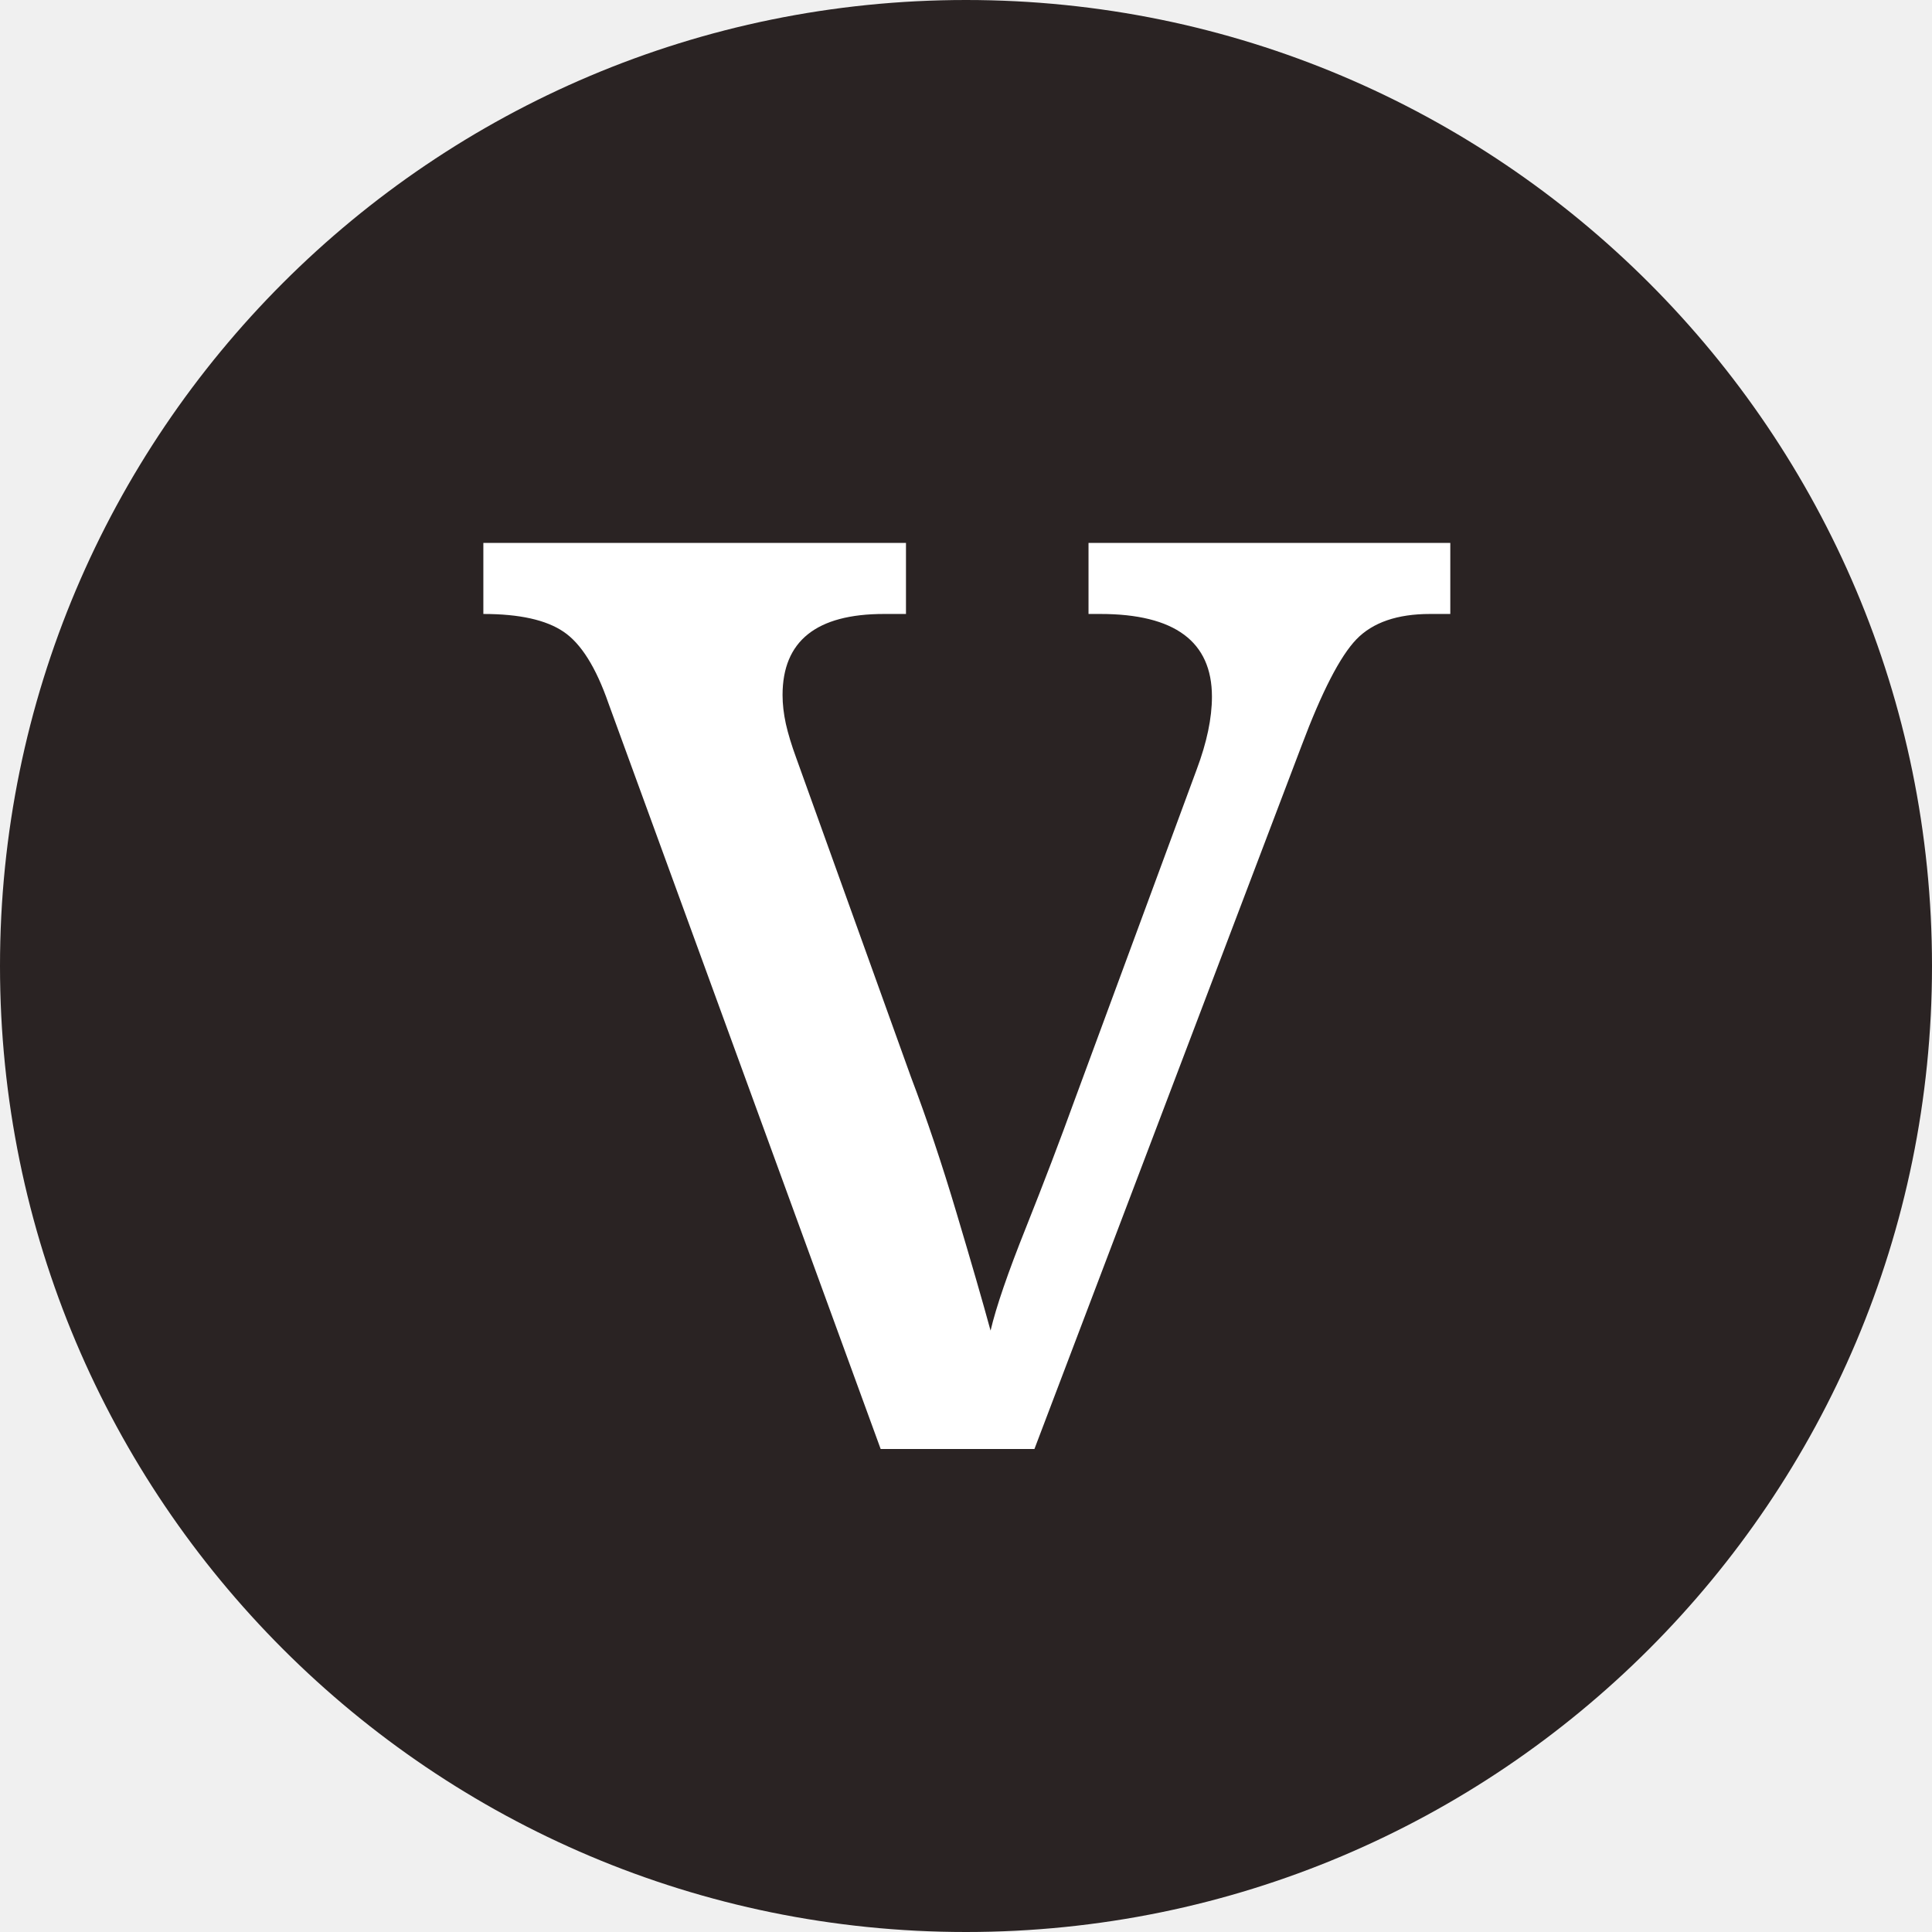
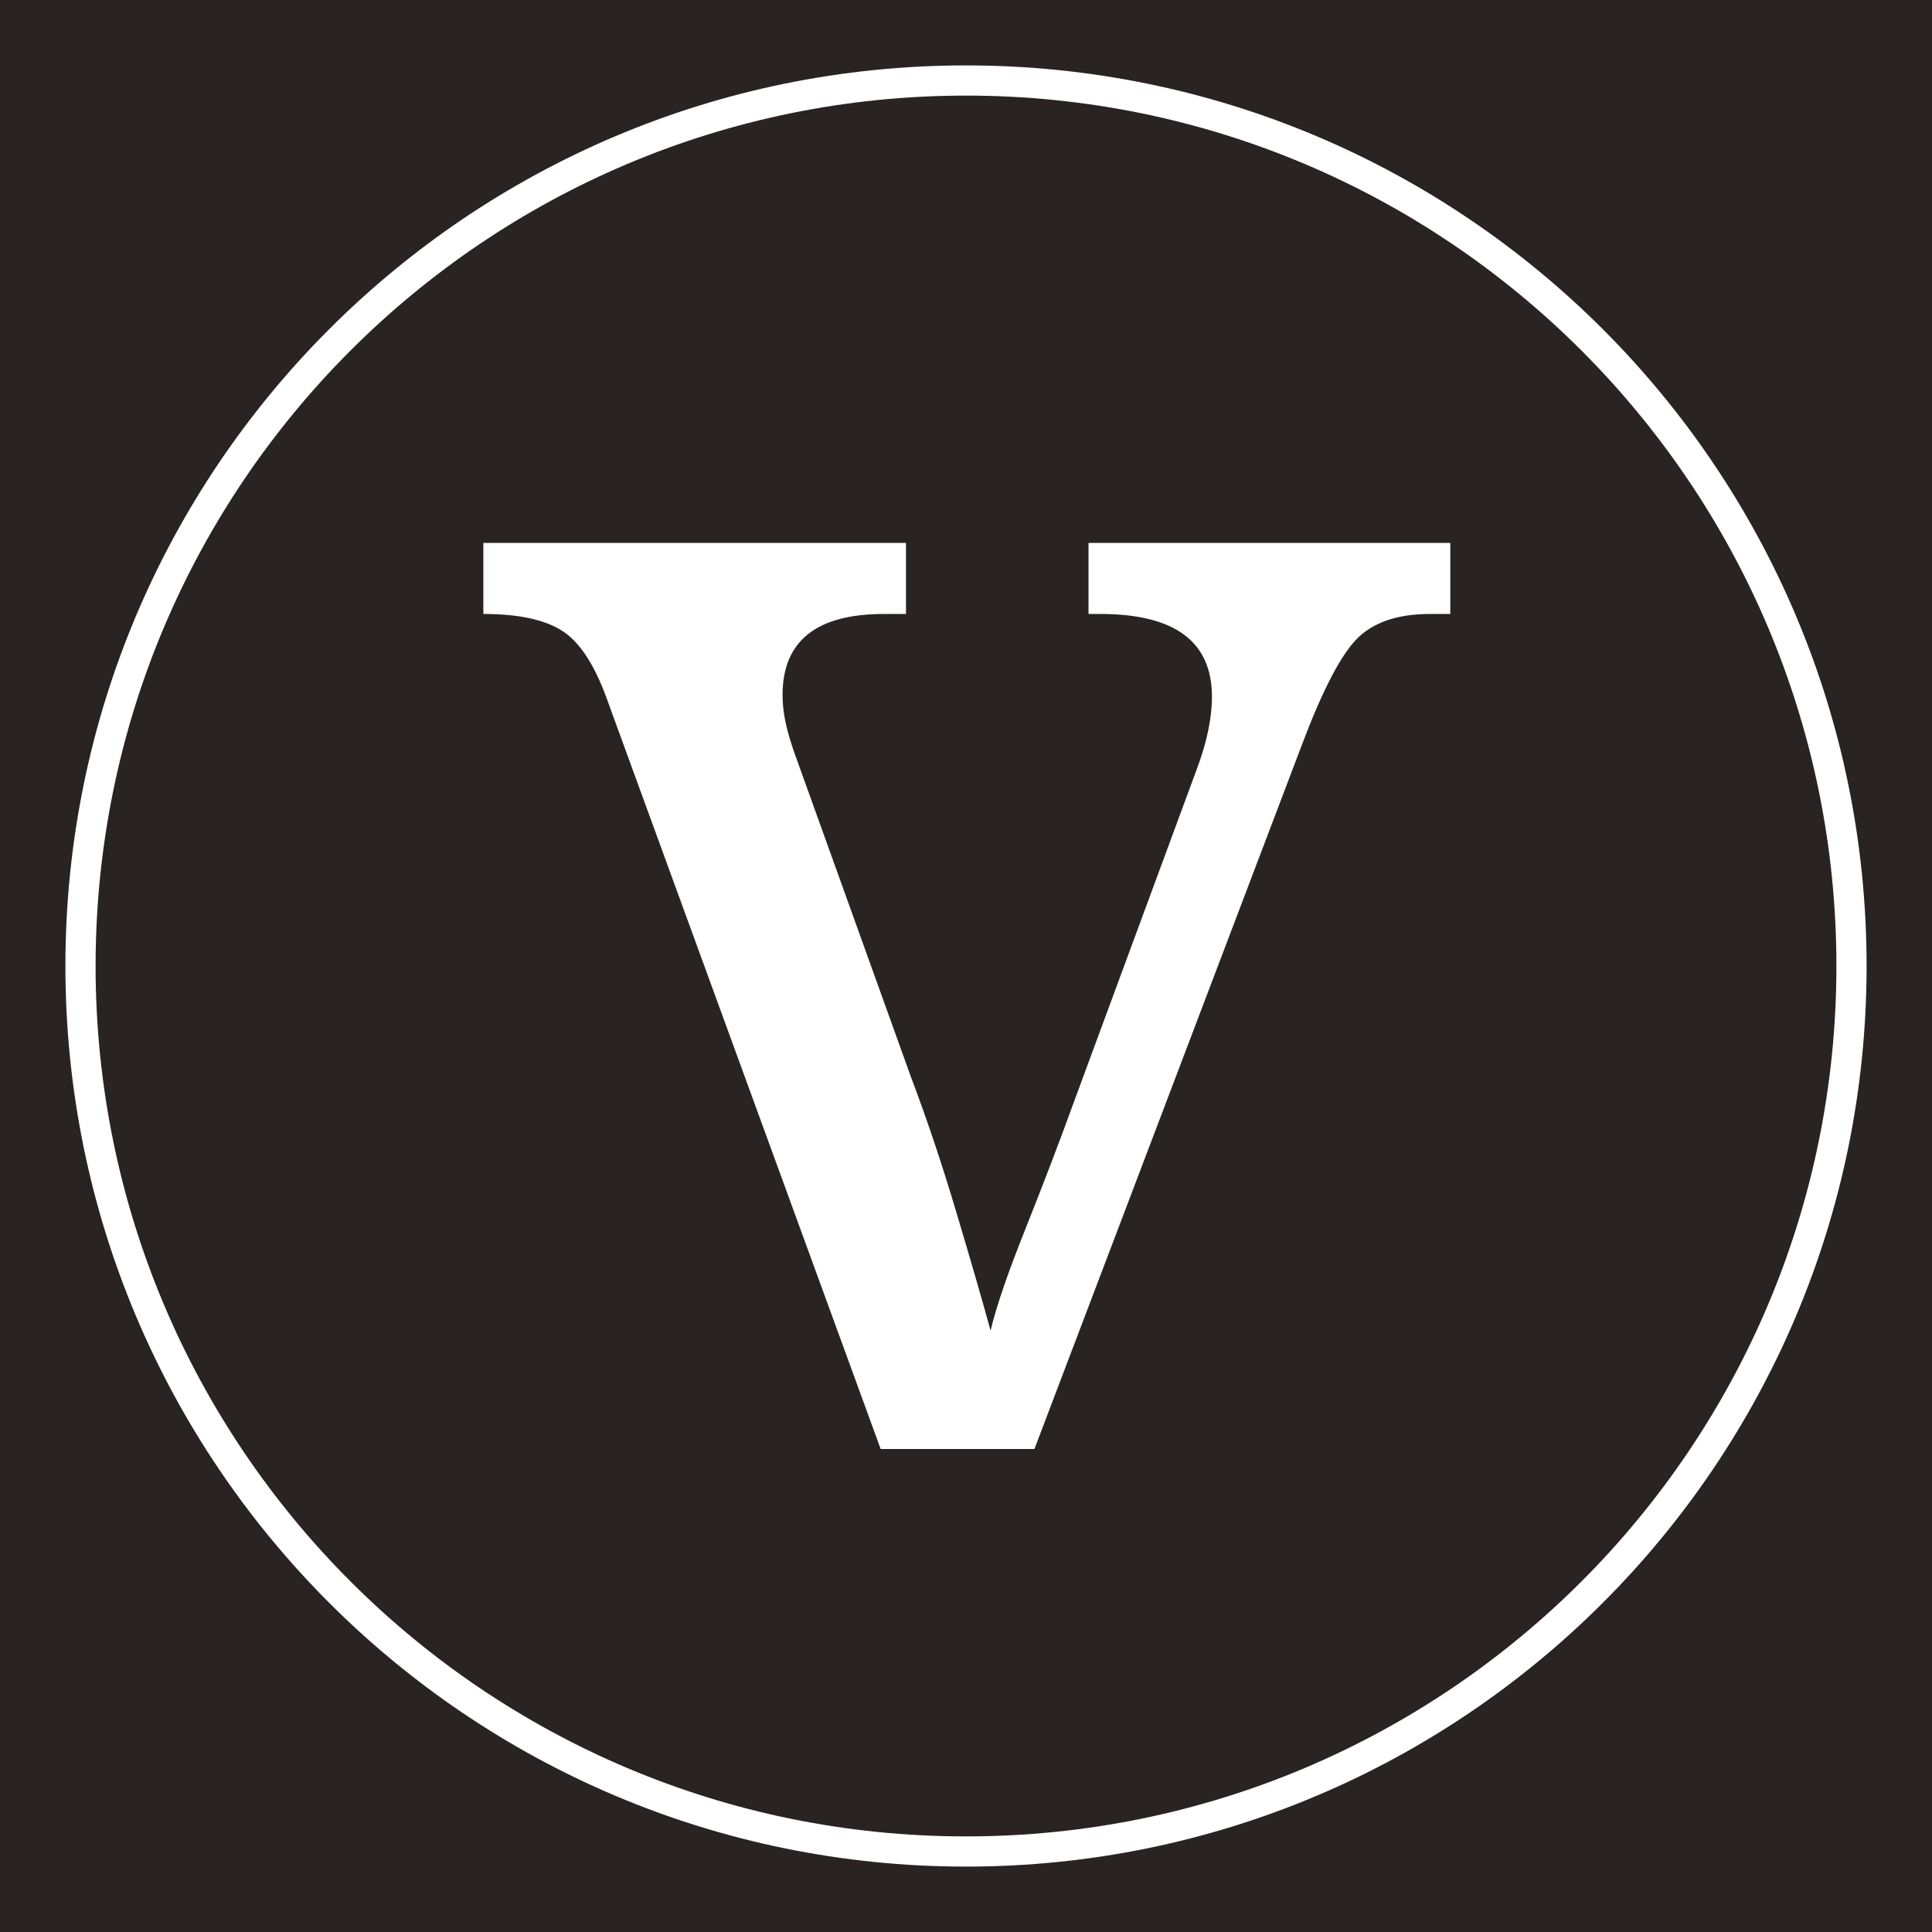
<svg xmlns="http://www.w3.org/2000/svg" width="192" height="192" viewBox="0 0 192 192">
+   <rect width="192" height="192" fill="#2A2323" />
  <circle cx="96" cy="96" r="96" fill="#2A2323" />
+   <circle cx="96" cy="96" r="88" stroke="white" stroke-width="3" fill="none" />
  <text x="96" y="144" font-family="Georgia, serif" font-size="168" fill="white" text-anchor="middle">v</text>
</svg>
